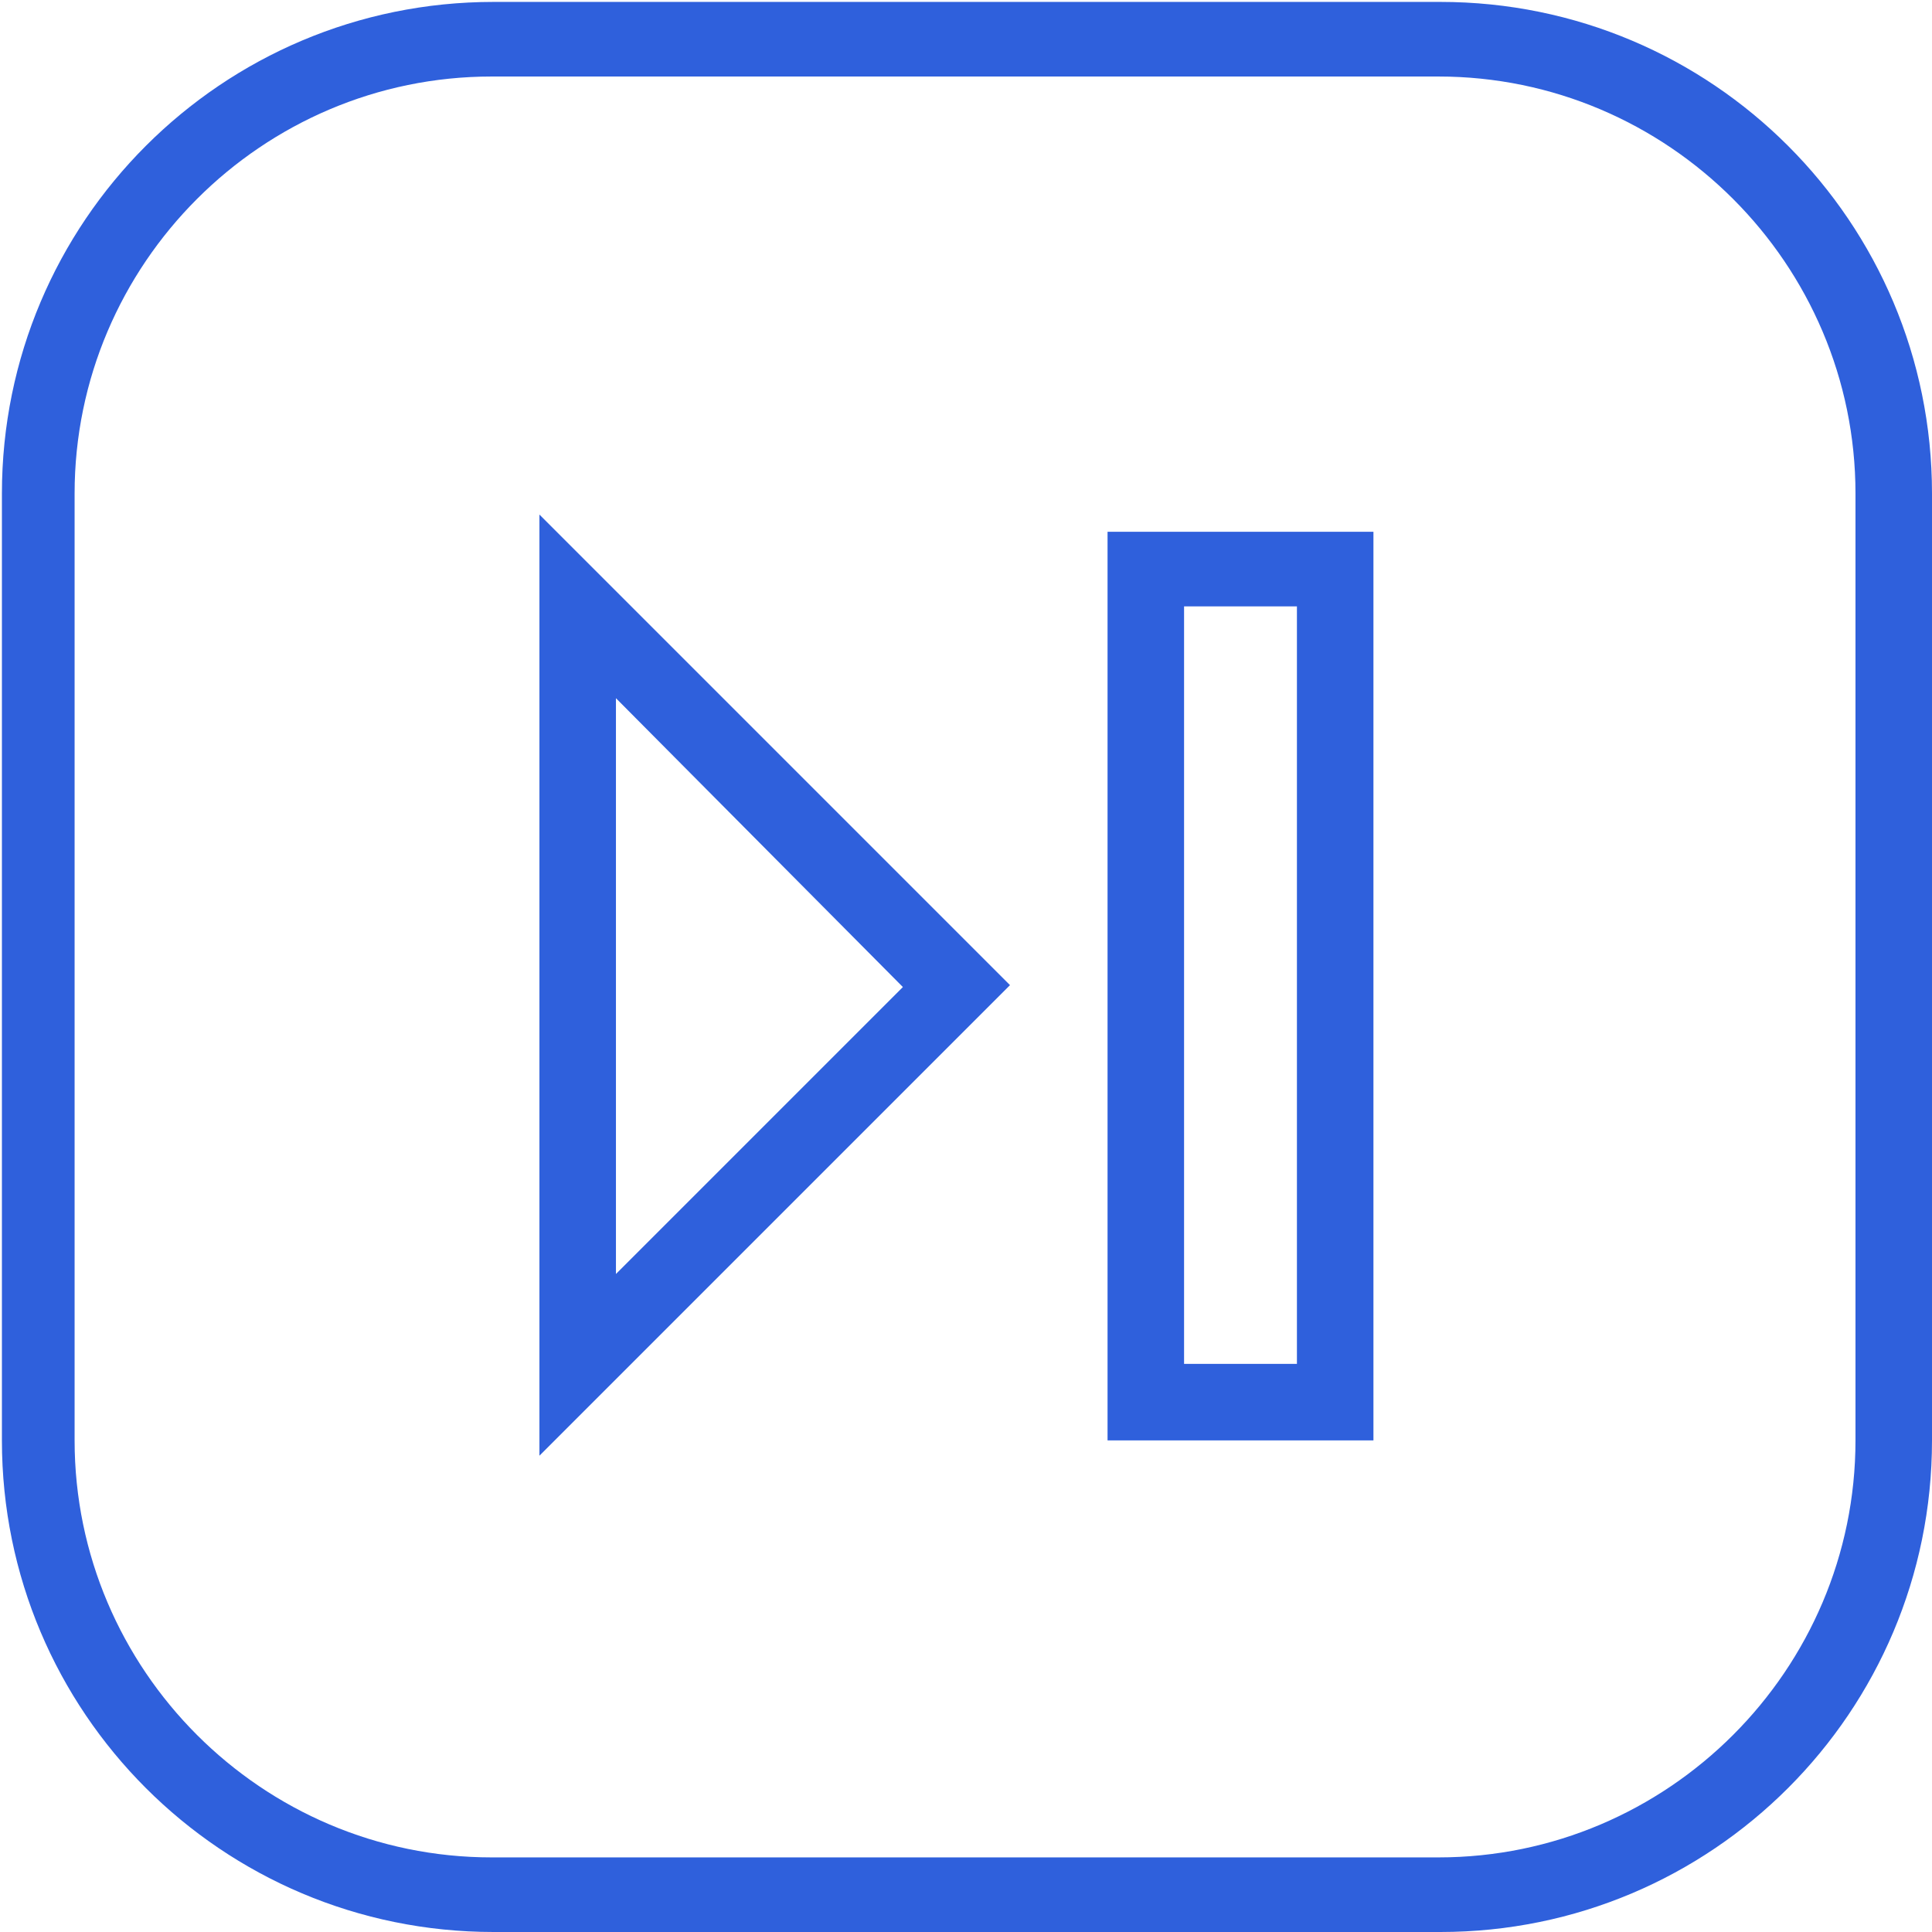
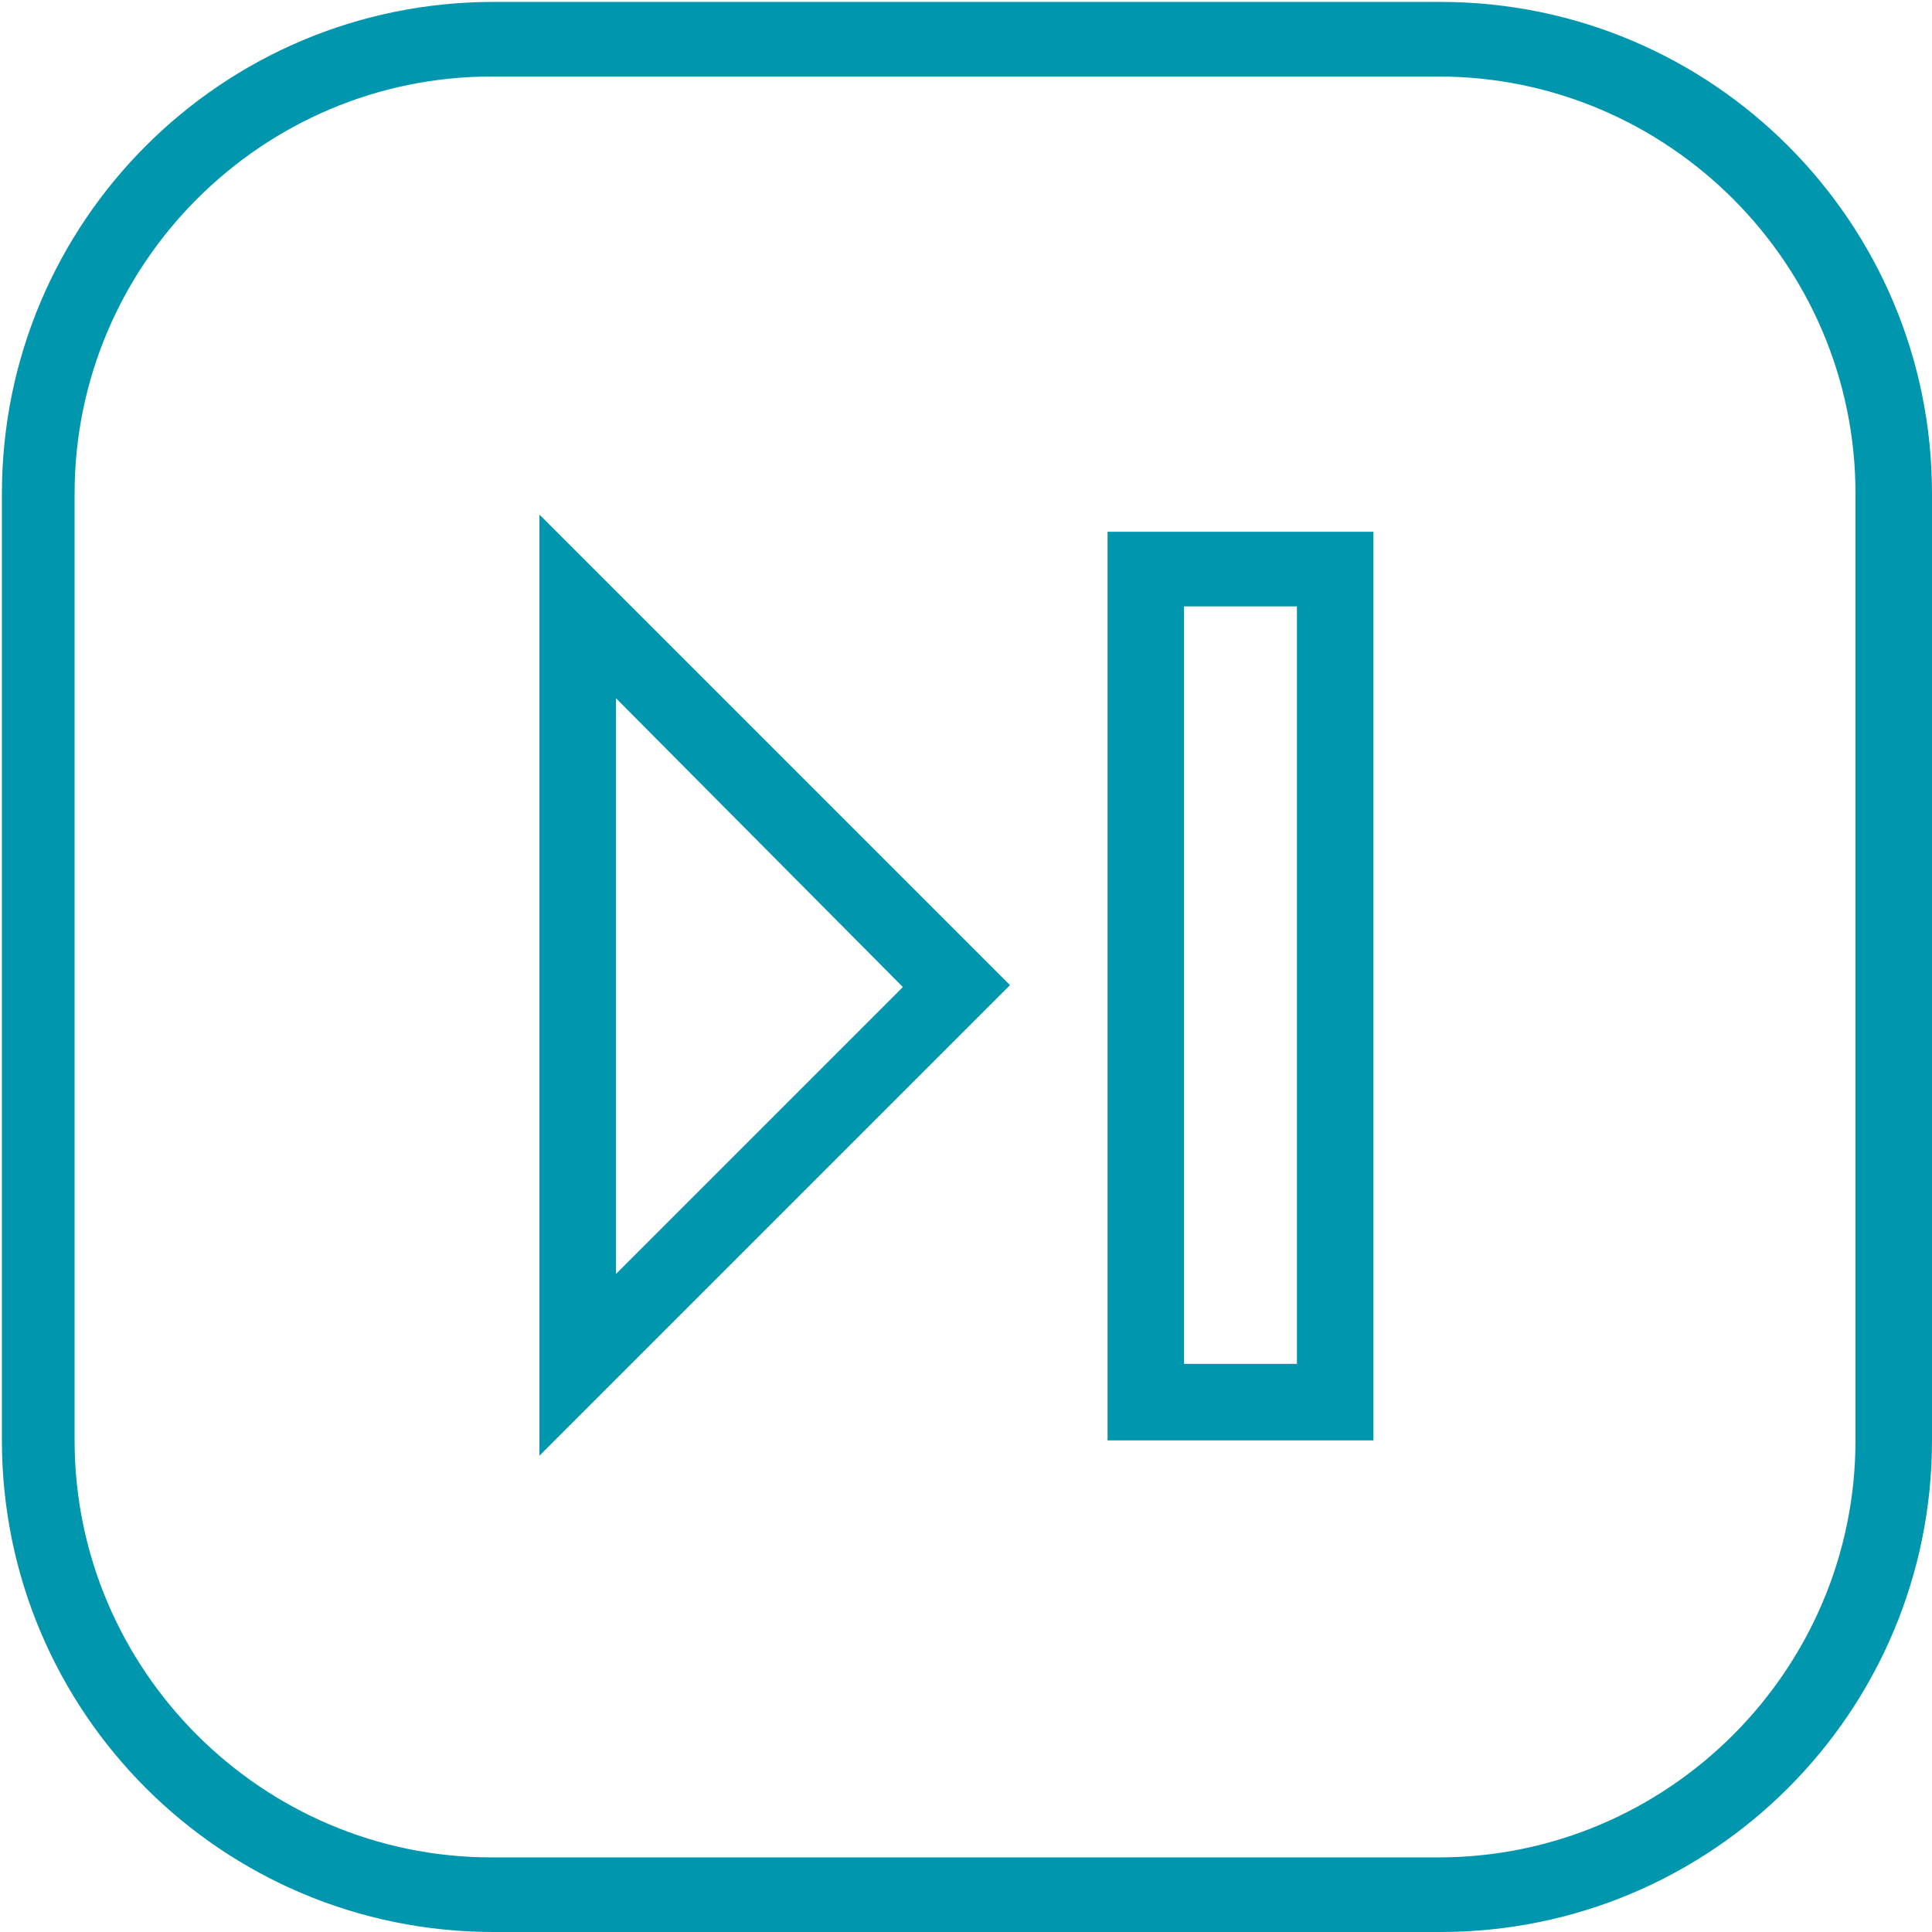
<svg xmlns="http://www.w3.org/2000/svg" version="1.1" id="Layer_1" x="0px" y="0px" width="101px" height="101px" viewBox="-255 346 101 101" style="enable-background:new -255 346 101 101;" xml:space="preserve">
  <style type="text/css">
- 	.st0{fill:#2f60dc;}
+ 	.st0{fill:#0096ae;}
</style>
  <path class="st0" d="M-226.8,422.1v-49.2l24.6,24.6L-226.8,422.1z M-222.8,382.5v30.1l15-15L-222.8,382.5z" />
  <path class="st0" d="M-183.2,421.3h-13.9v-47.5h13.9V421.3z M-193.1,417.3h5.9v-39.6h-5.9V417.3z" />
  <path class="st0" d="M-179.7,447h-49.5c-14.2,0-25.7-11.5-25.7-25.7l0,0v-49.5c0-14.2,11.5-25.7,25.7-25.7l0,0h49.5  c14.2,0,25.7,11.5,25.7,25.7l0,0v49.5C-154,435.5-165.5,447-179.7,447L-179.7,447z M-229.3,350c-12,0-21.8,9.8-21.8,21.8l0,0v49.5  c0,12,9.8,21.8,21.8,21.8l0,0h49.5c12,0,21.8-9.8,21.8-21.8l0,0v-49.5c0-12-9.8-21.8-21.8-21.8l0,0H-229.3z" />
</svg>
